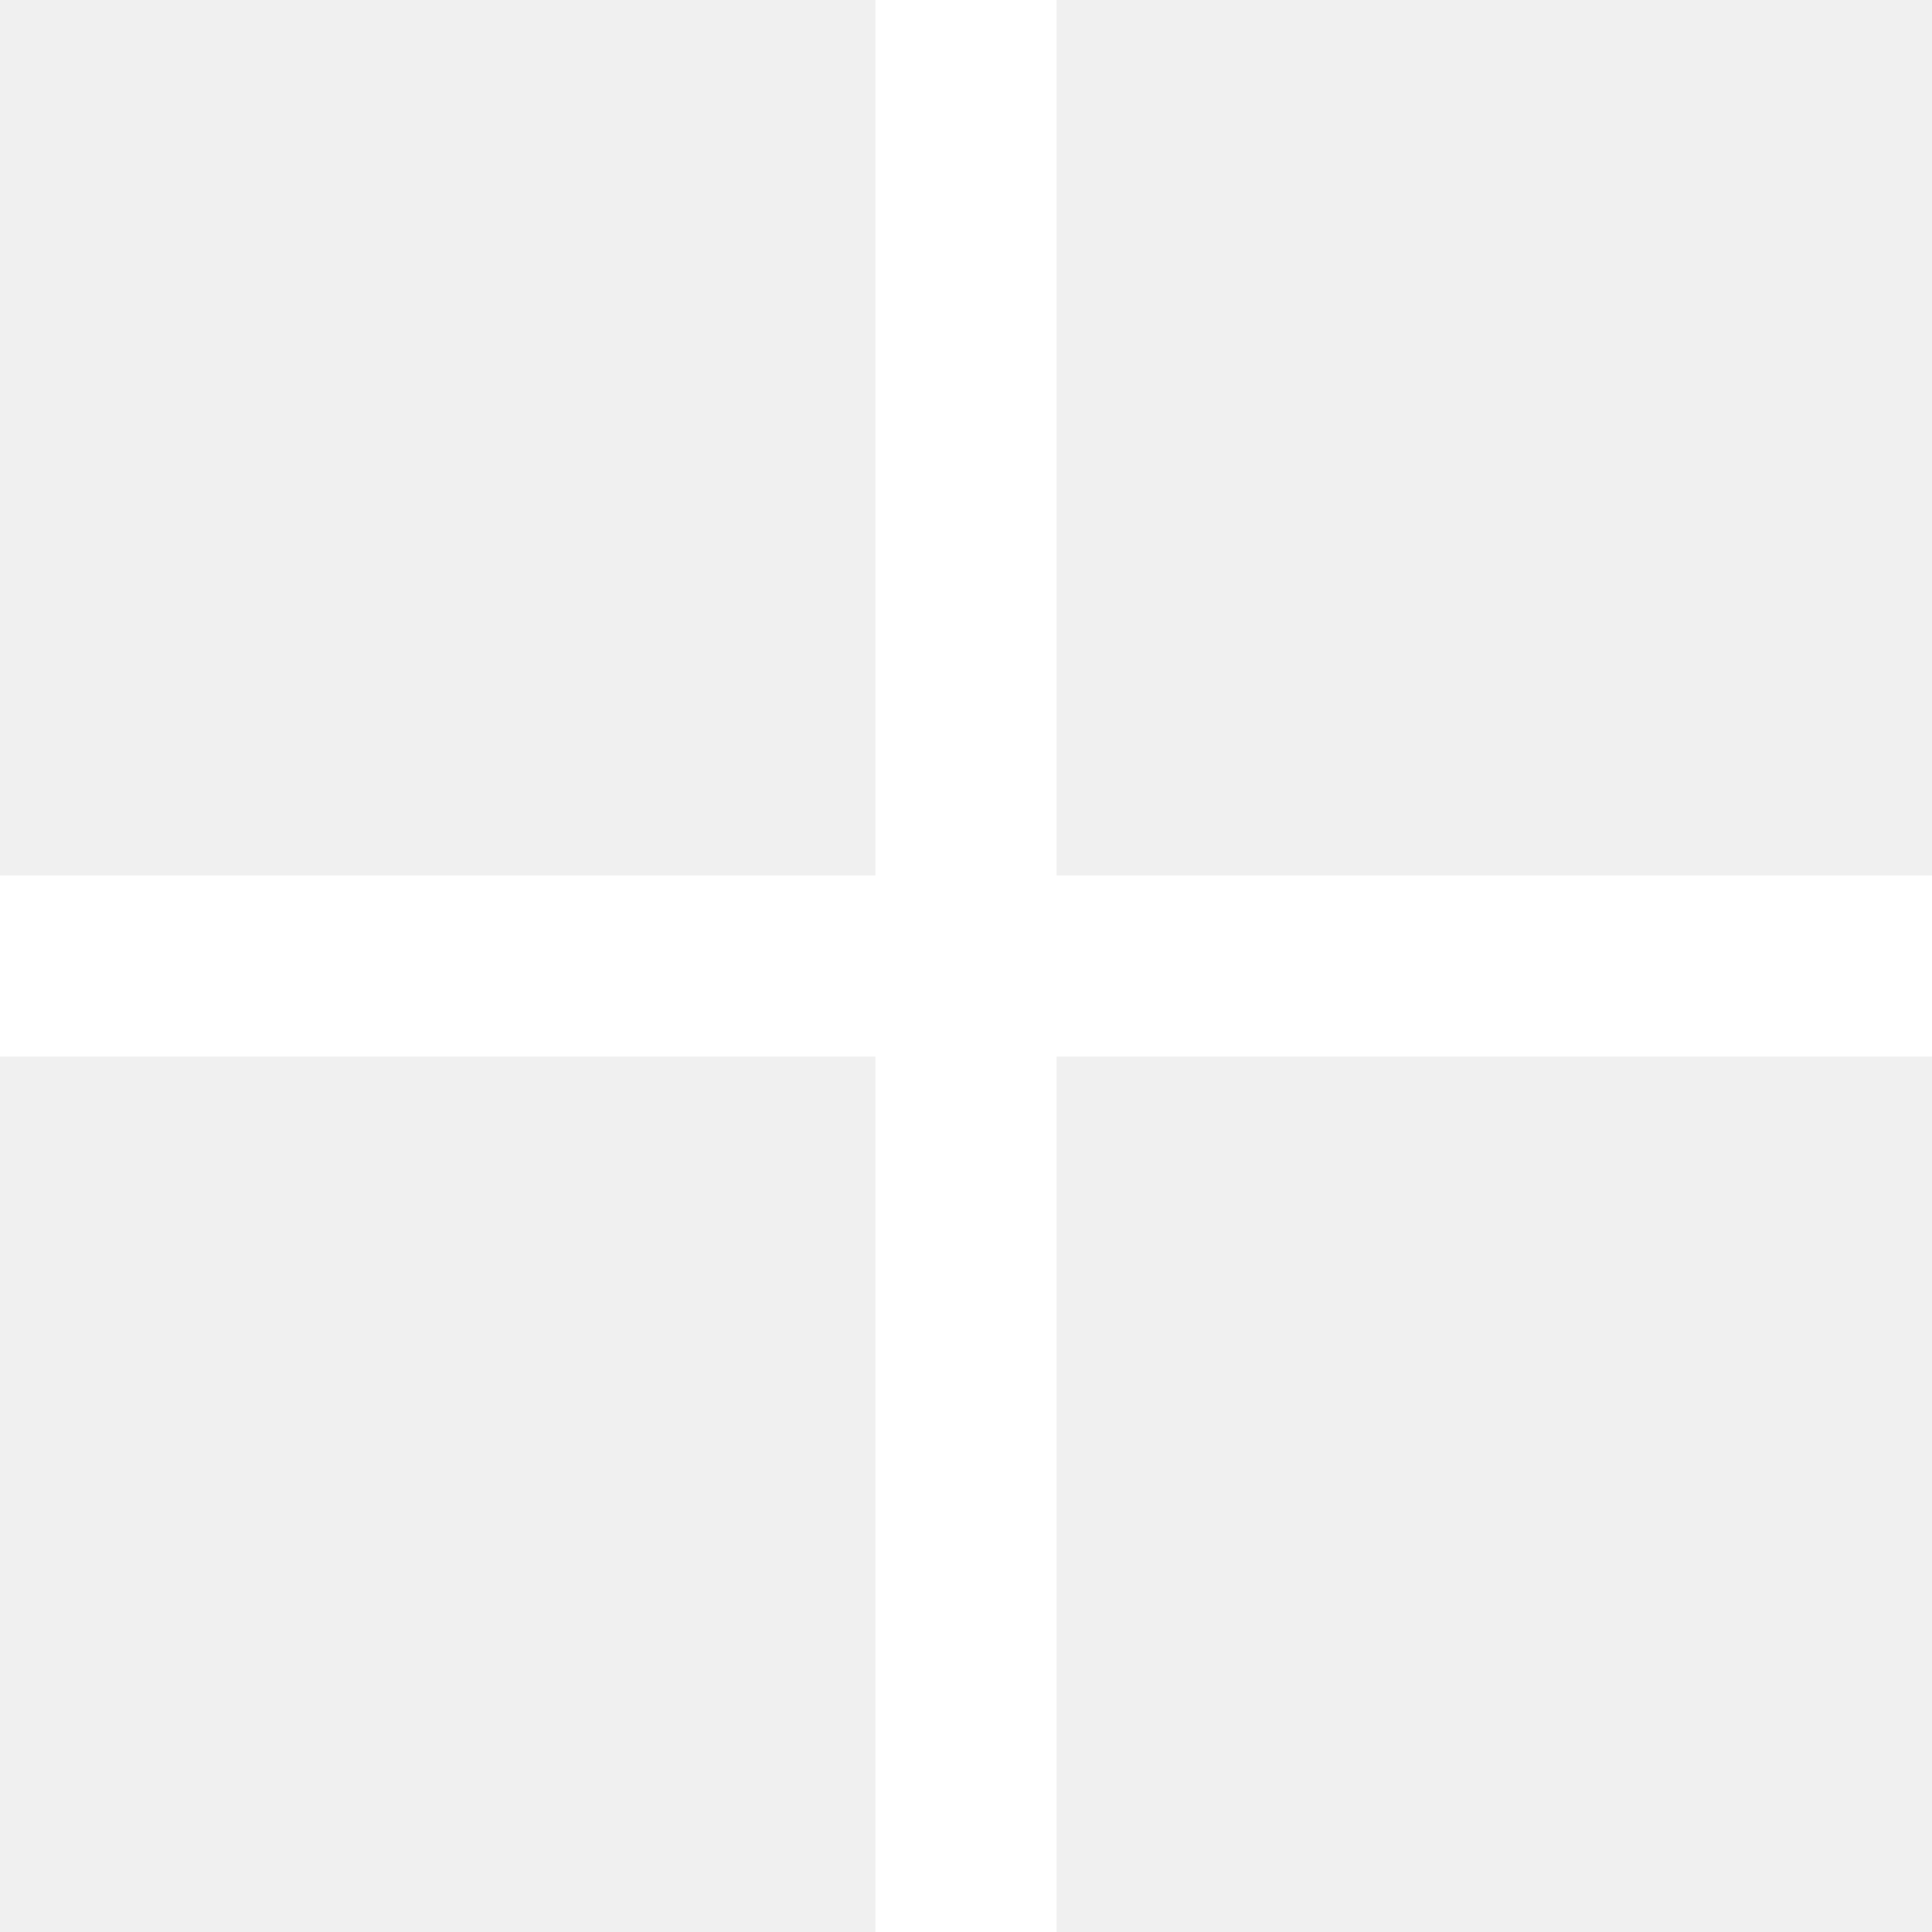
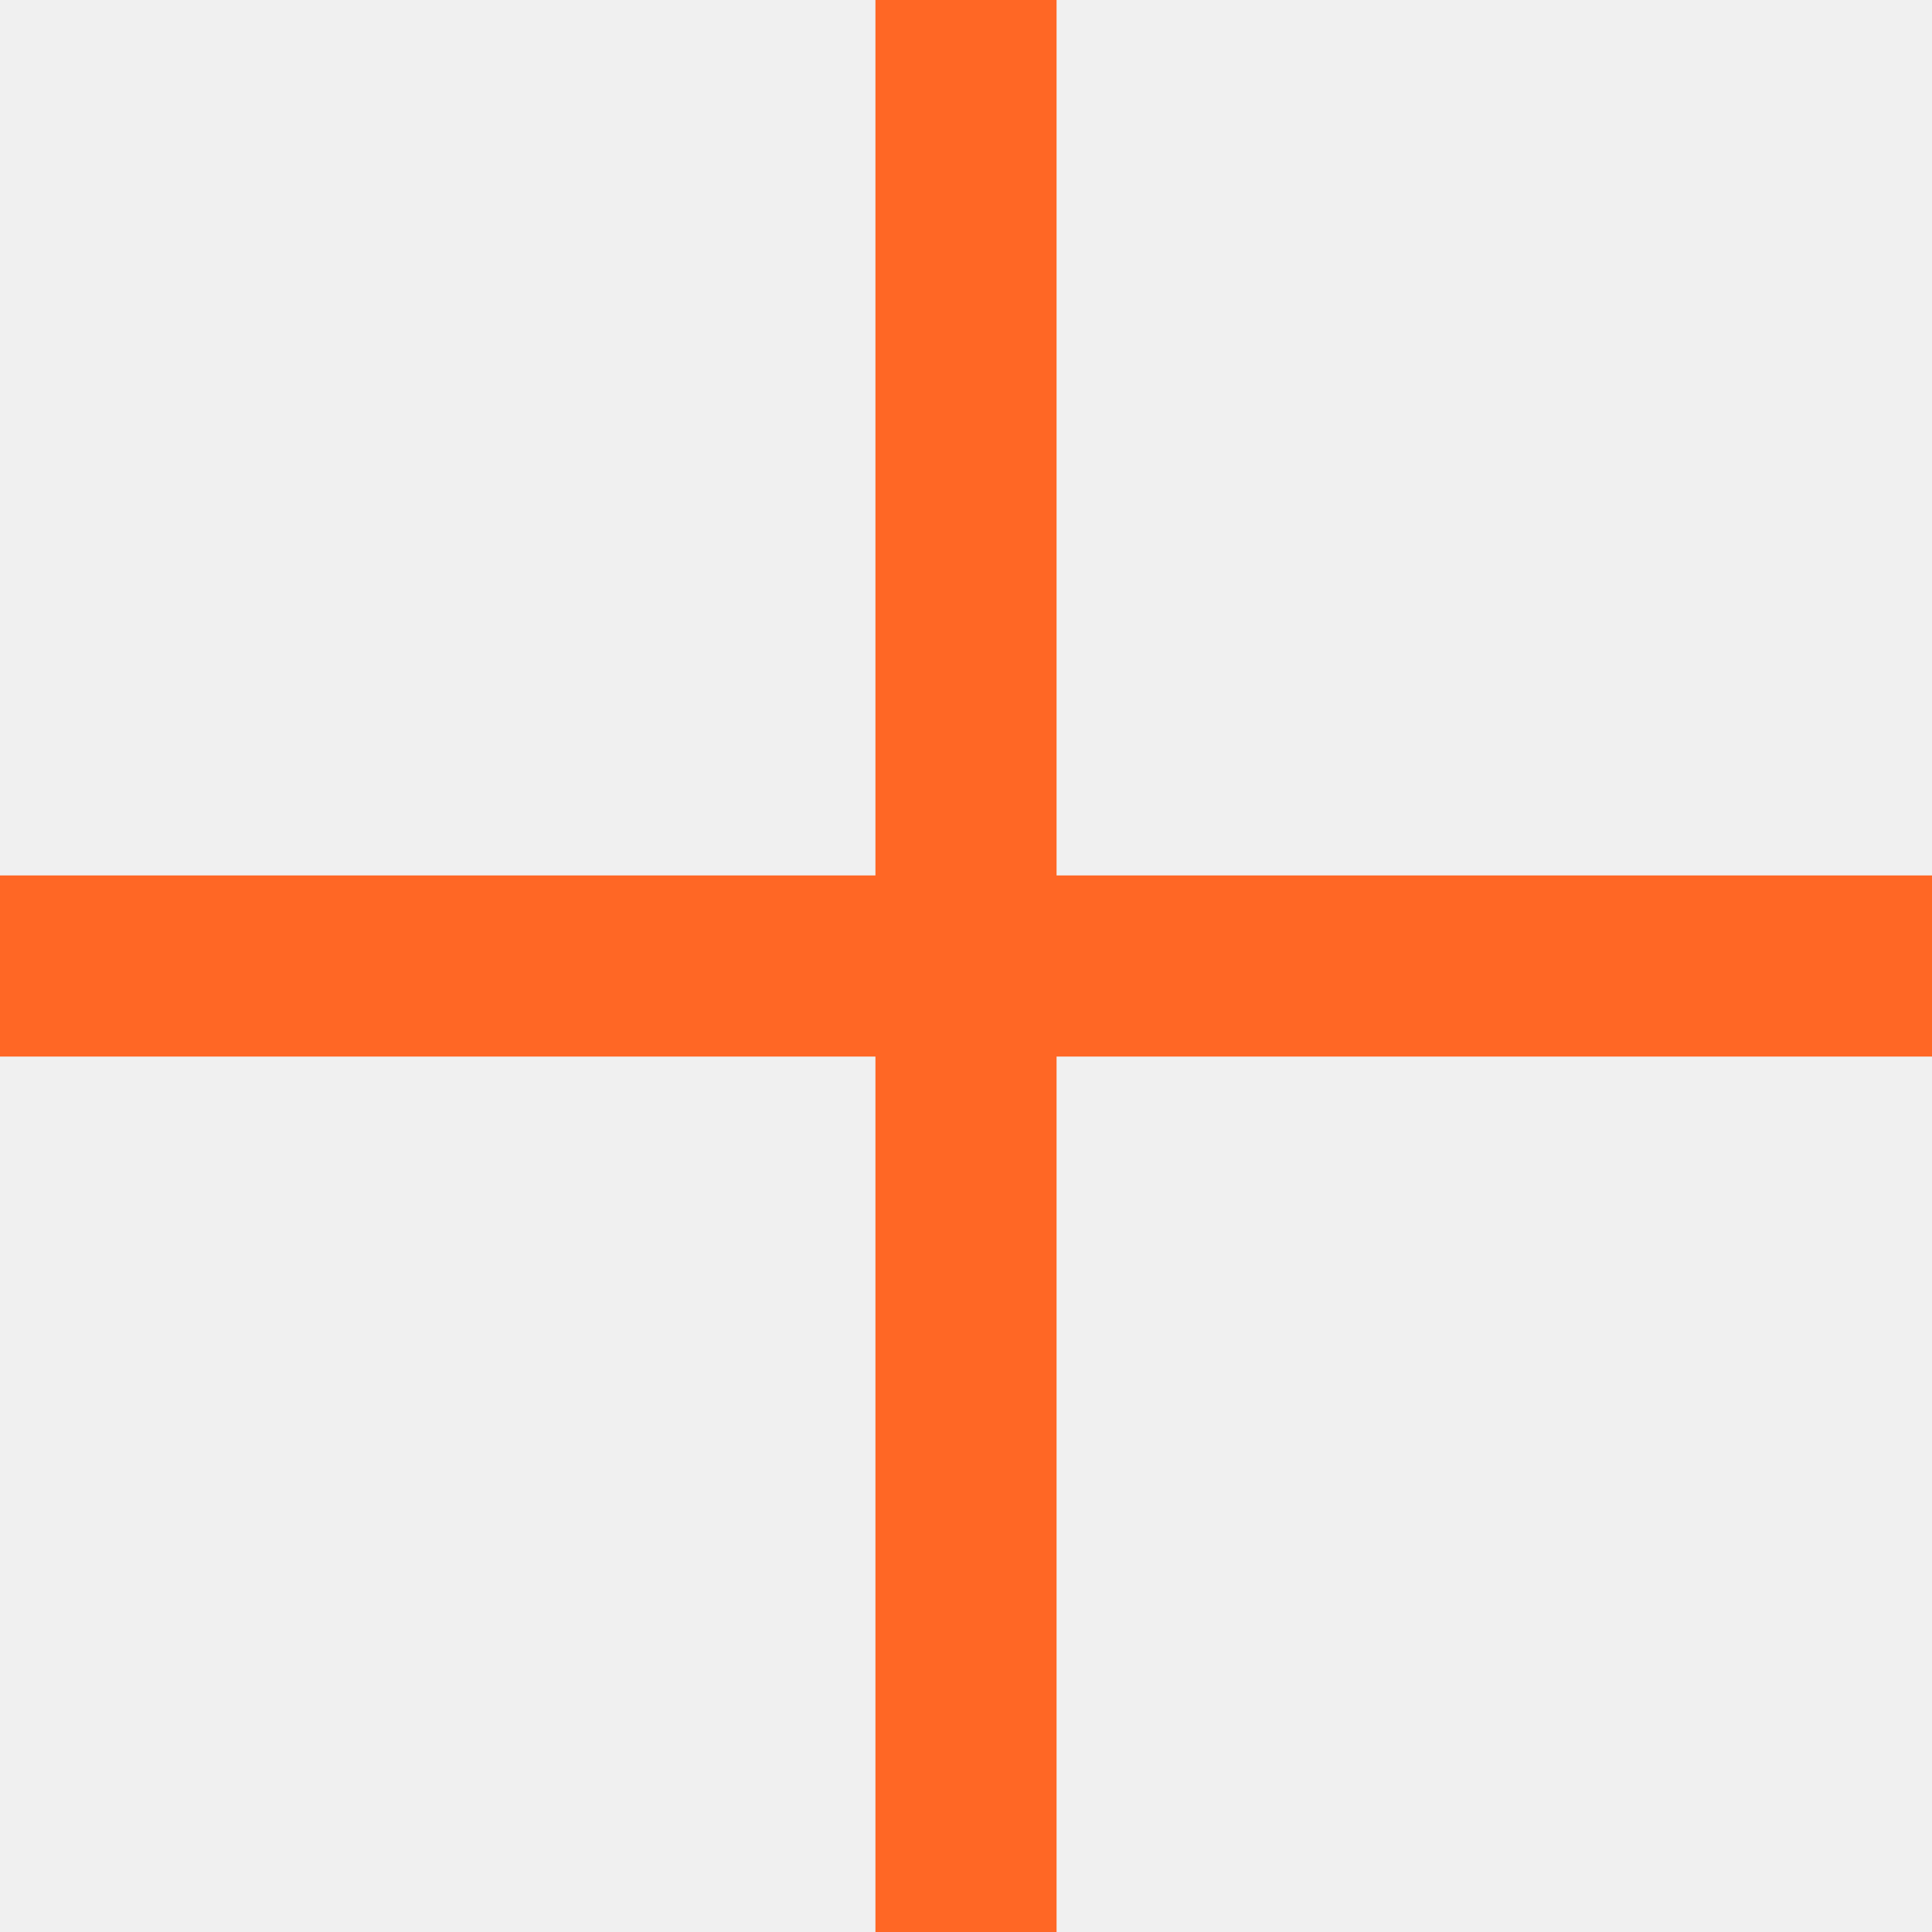
<svg xmlns="http://www.w3.org/2000/svg" width="16" height="16" viewBox="0 0 16 16" fill="none">
-   <path d="M8 0V16" stroke="white" stroke-width="1.5" />
-   <path d="M0 8L16 8" stroke="white" stroke-width="1.5" />
+   <path d="M8 0V16" stroke="#ff6725" stroke-width="1.5" />
+   <path d="M0 8L16 8" stroke="#ff6725" stroke-width="1.5" />
</svg>
